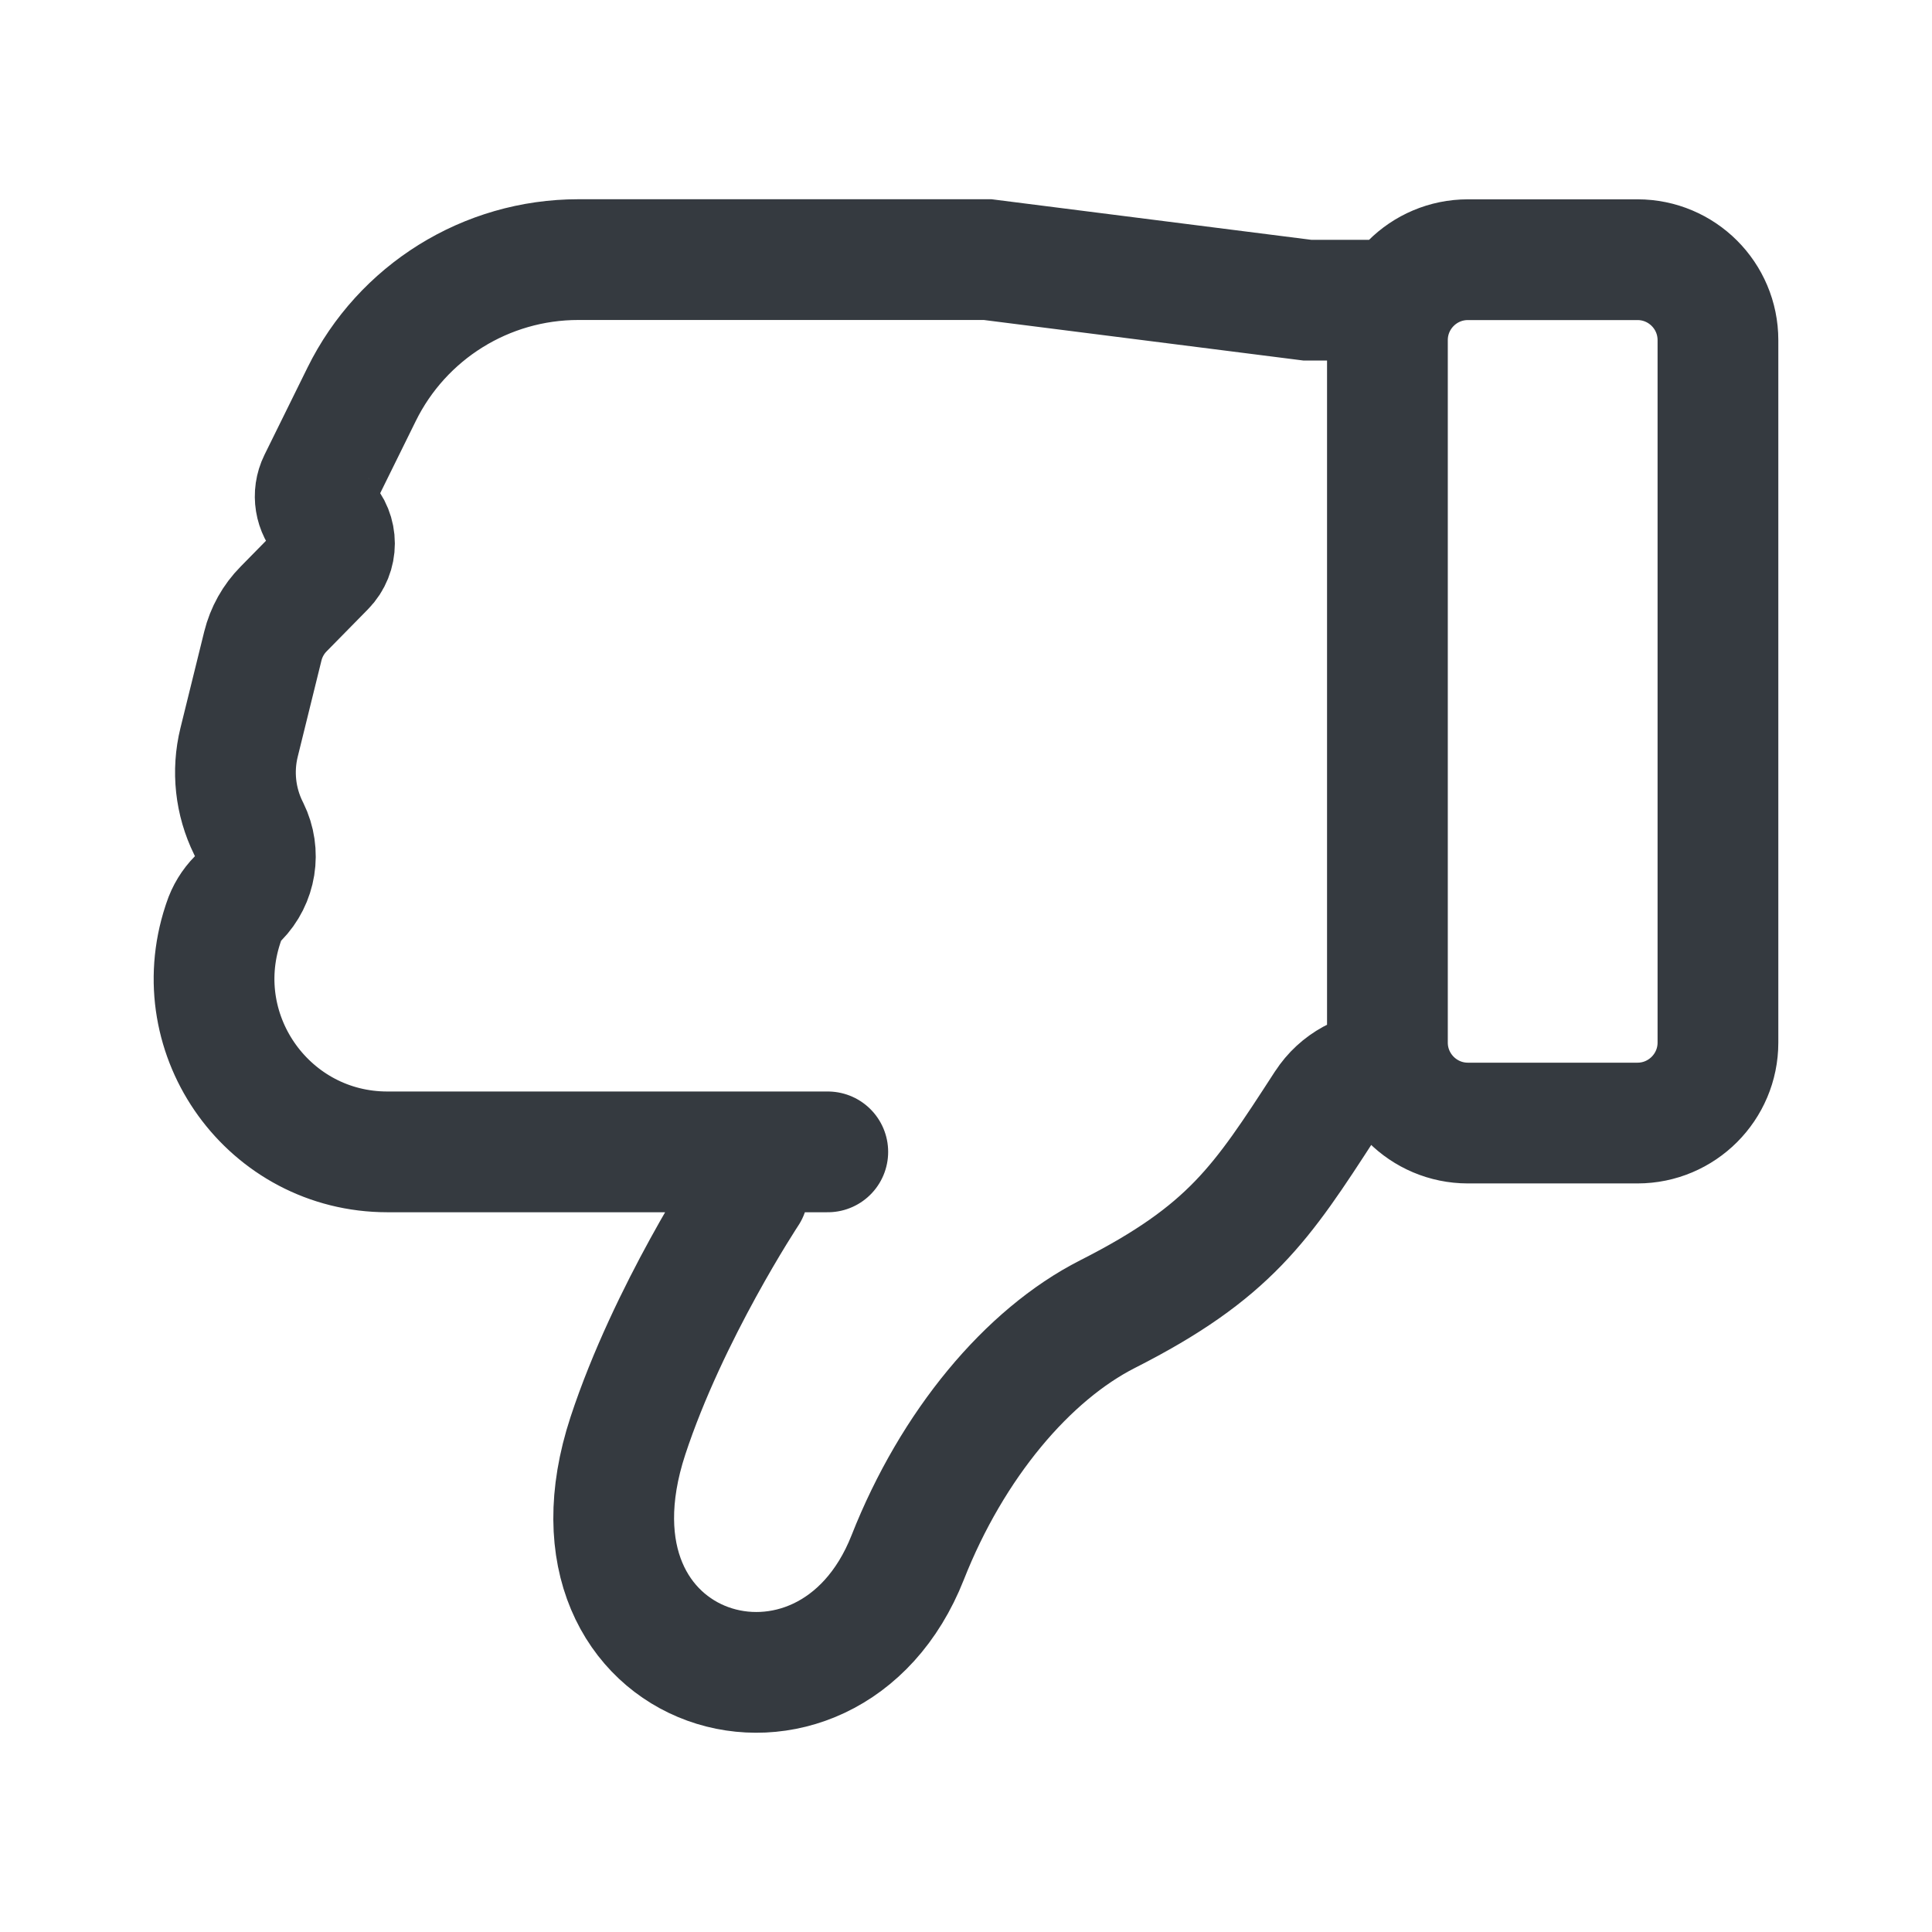
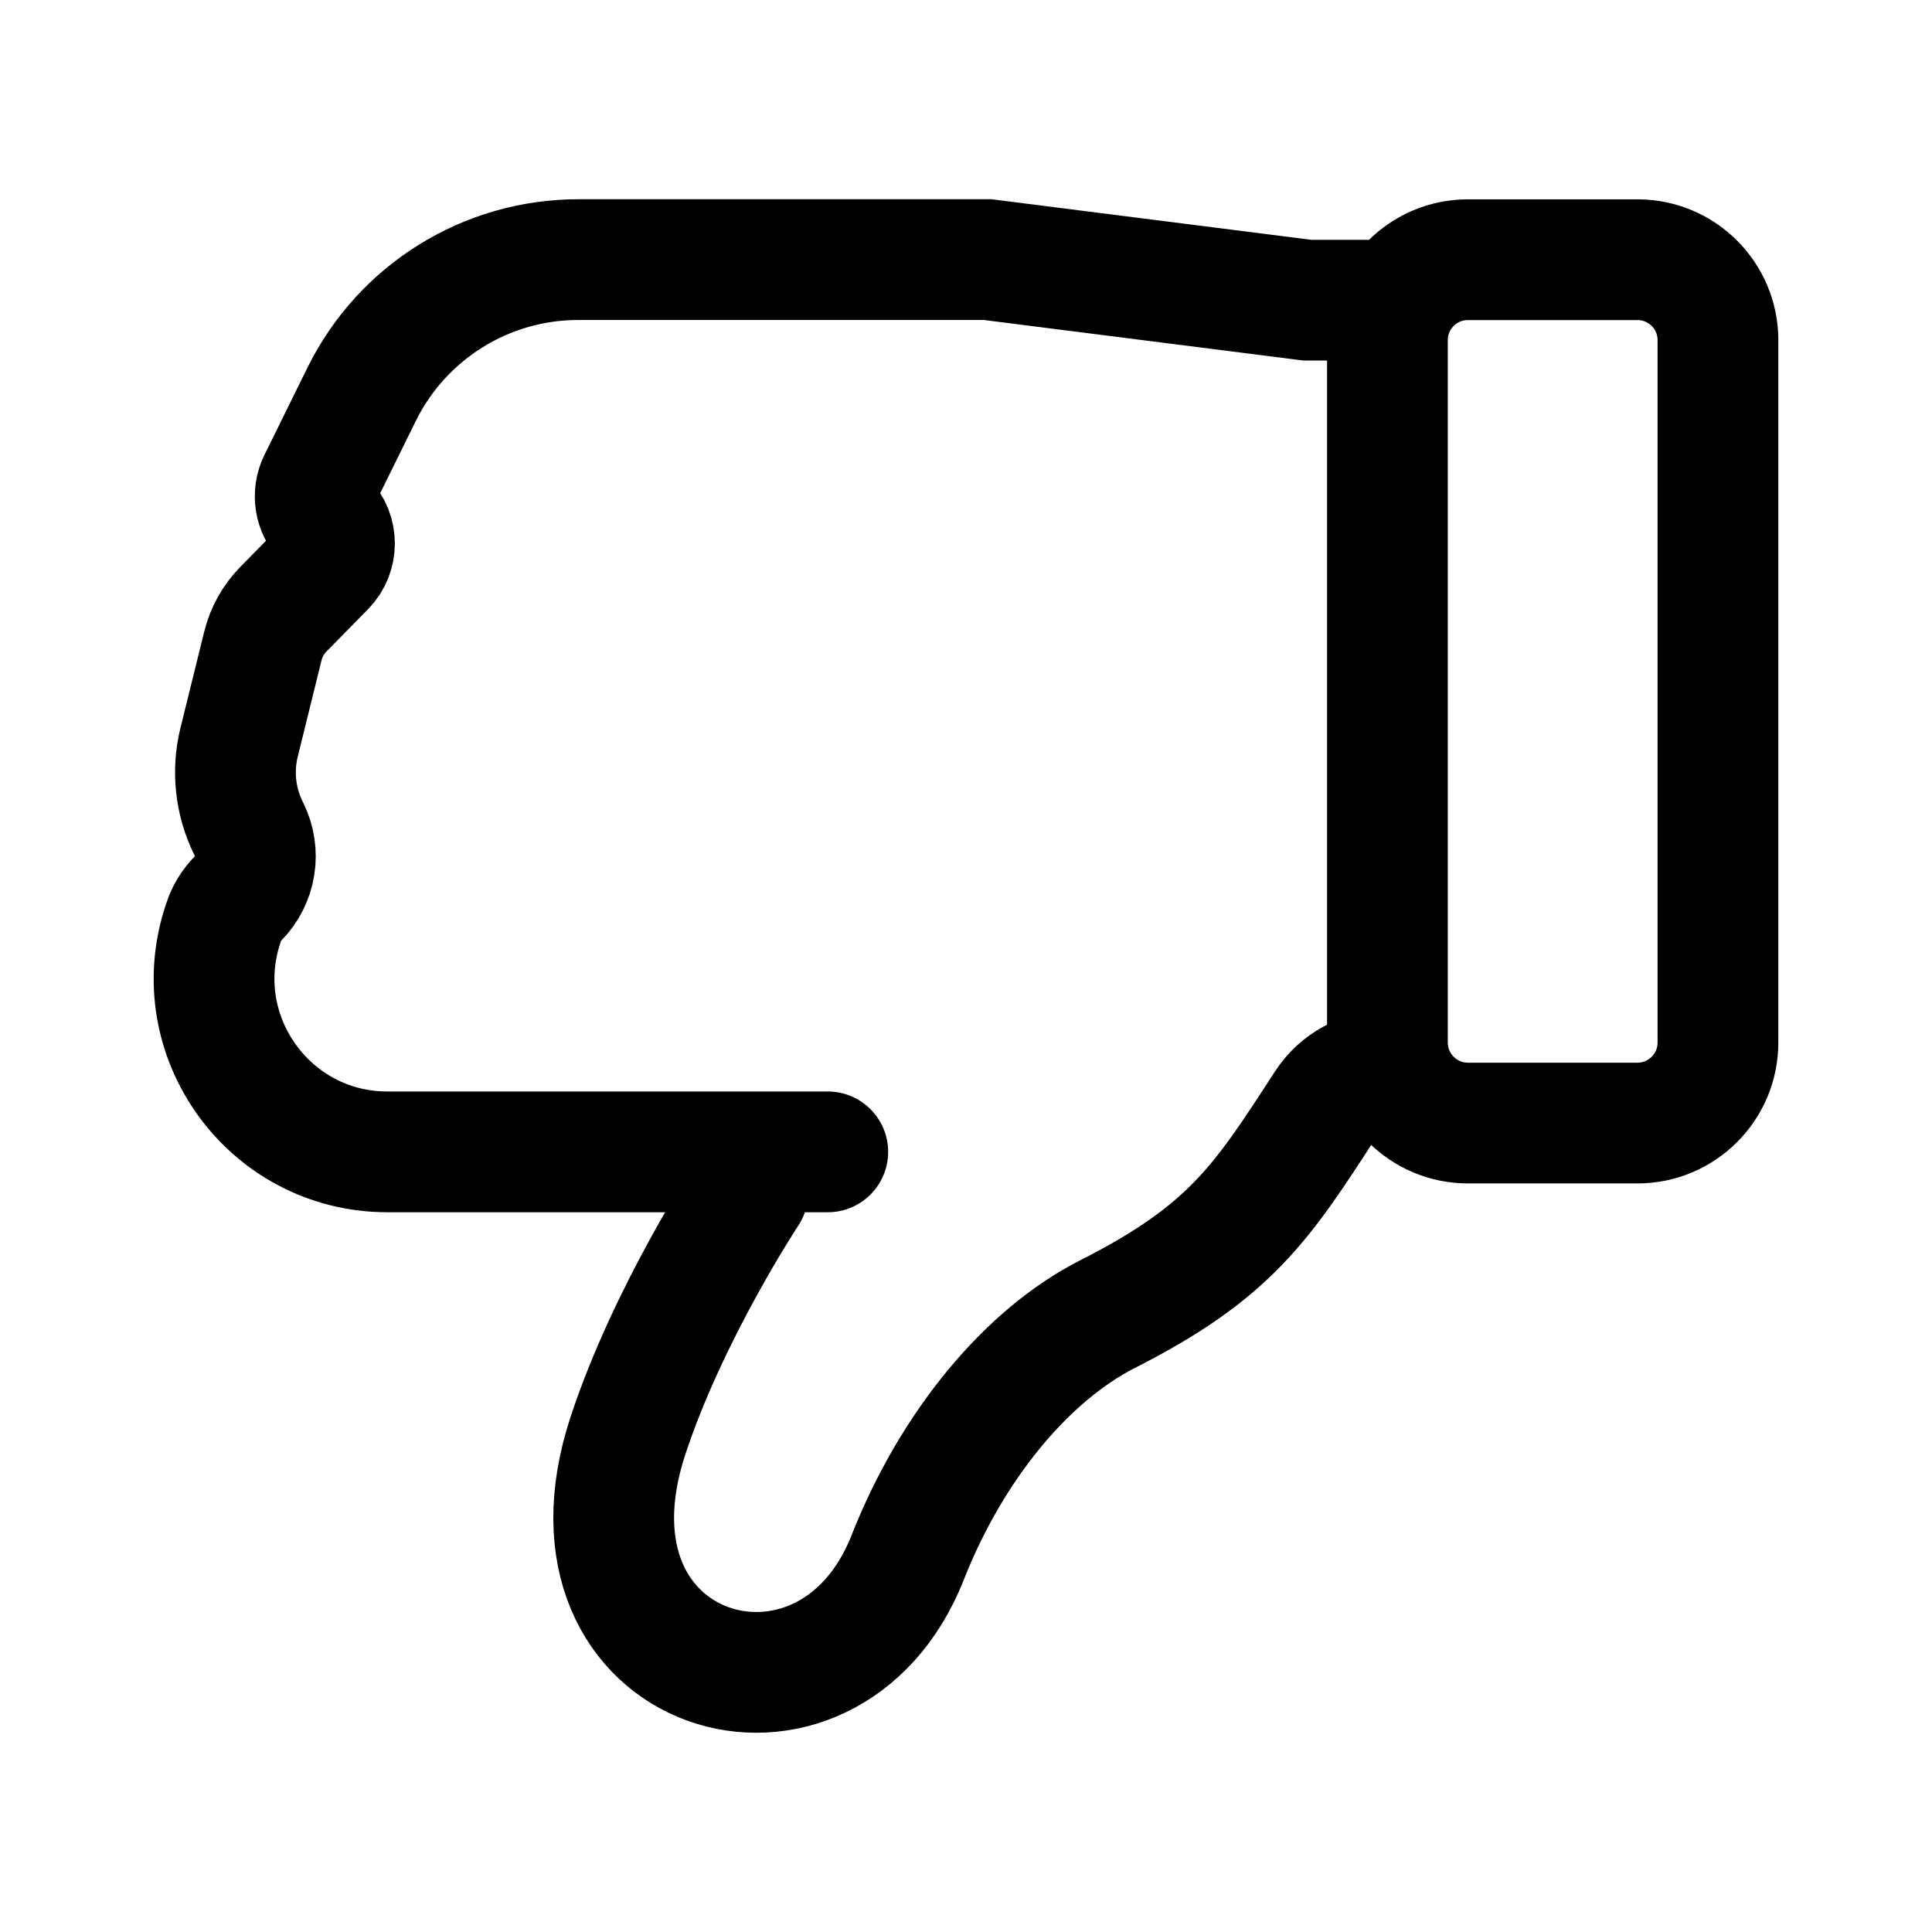
<svg xmlns="http://www.w3.org/2000/svg" width="24" height="24" viewBox="0 0 24 24" fill="none">
-   <path d="M9.29 14.813C9.29 14.813 8.303 16.306 7.8 17.836C6.807 20.859 10.283 21.866 11.276 19.347C11.829 17.944 12.766 16.828 13.759 16.324C15.278 15.554 15.672 14.946 16.459 13.731L16.468 13.718C16.636 13.458 16.925 13.301 17.235 13.301M17.235 3.729H16.242L12.269 3.225H7.183C6.04 3.225 4.997 3.874 4.492 4.899L3.958 5.982C3.88 6.141 3.911 6.333 4.035 6.459C4.195 6.621 4.195 6.882 4.035 7.044L3.524 7.564C3.397 7.692 3.308 7.852 3.265 8.026L2.97 9.222C2.882 9.579 2.923 9.955 3.085 10.285L3.095 10.305C3.236 10.591 3.181 10.934 2.957 11.161C2.876 11.243 2.815 11.343 2.779 11.453L2.768 11.486C2.311 12.877 3.348 14.309 4.812 14.309H10.283M20.341 3.226L18.235 3.226C17.683 3.226 17.235 3.673 17.235 4.226V12.951C17.235 13.503 17.683 13.951 18.235 13.951L20.341 13.951C20.893 13.951 21.341 13.503 21.341 12.951V4.226C21.341 3.673 20.893 3.226 20.341 3.226Z" stroke="#353A40" stroke-width="1.5" stroke-linecap="round" />
+   <path d="M9.29 14.813C9.29 14.813 8.303 16.306 7.8 17.836C6.807 20.859 10.283 21.866 11.276 19.347C11.829 17.944 12.766 16.828 13.759 16.324C15.278 15.554 15.672 14.946 16.459 13.731L16.468 13.718C16.636 13.458 16.925 13.301 17.235 13.301M17.235 3.729H16.242L12.269 3.225H7.183C6.04 3.225 4.997 3.874 4.492 4.899L3.958 5.982C3.88 6.141 3.911 6.333 4.035 6.459C4.195 6.621 4.195 6.882 4.035 7.044L3.524 7.564C3.397 7.692 3.308 7.852 3.265 8.026L2.97 9.222C2.882 9.579 2.923 9.955 3.085 10.285L3.095 10.305C3.236 10.591 3.181 10.934 2.957 11.161C2.876 11.243 2.815 11.343 2.779 11.453L2.768 11.486C2.311 12.877 3.348 14.309 4.812 14.309H10.283M20.341 3.226L18.235 3.226C17.683 3.226 17.235 3.673 17.235 4.226V12.951C17.235 13.503 17.683 13.951 18.235 13.951L20.341 13.951C20.893 13.951 21.341 13.503 21.341 12.951V4.226C21.341 3.673 20.893 3.226 20.341 3.226Z" stroke="currentColor" stroke-width="1.5" stroke-linecap="round" />
</svg>
